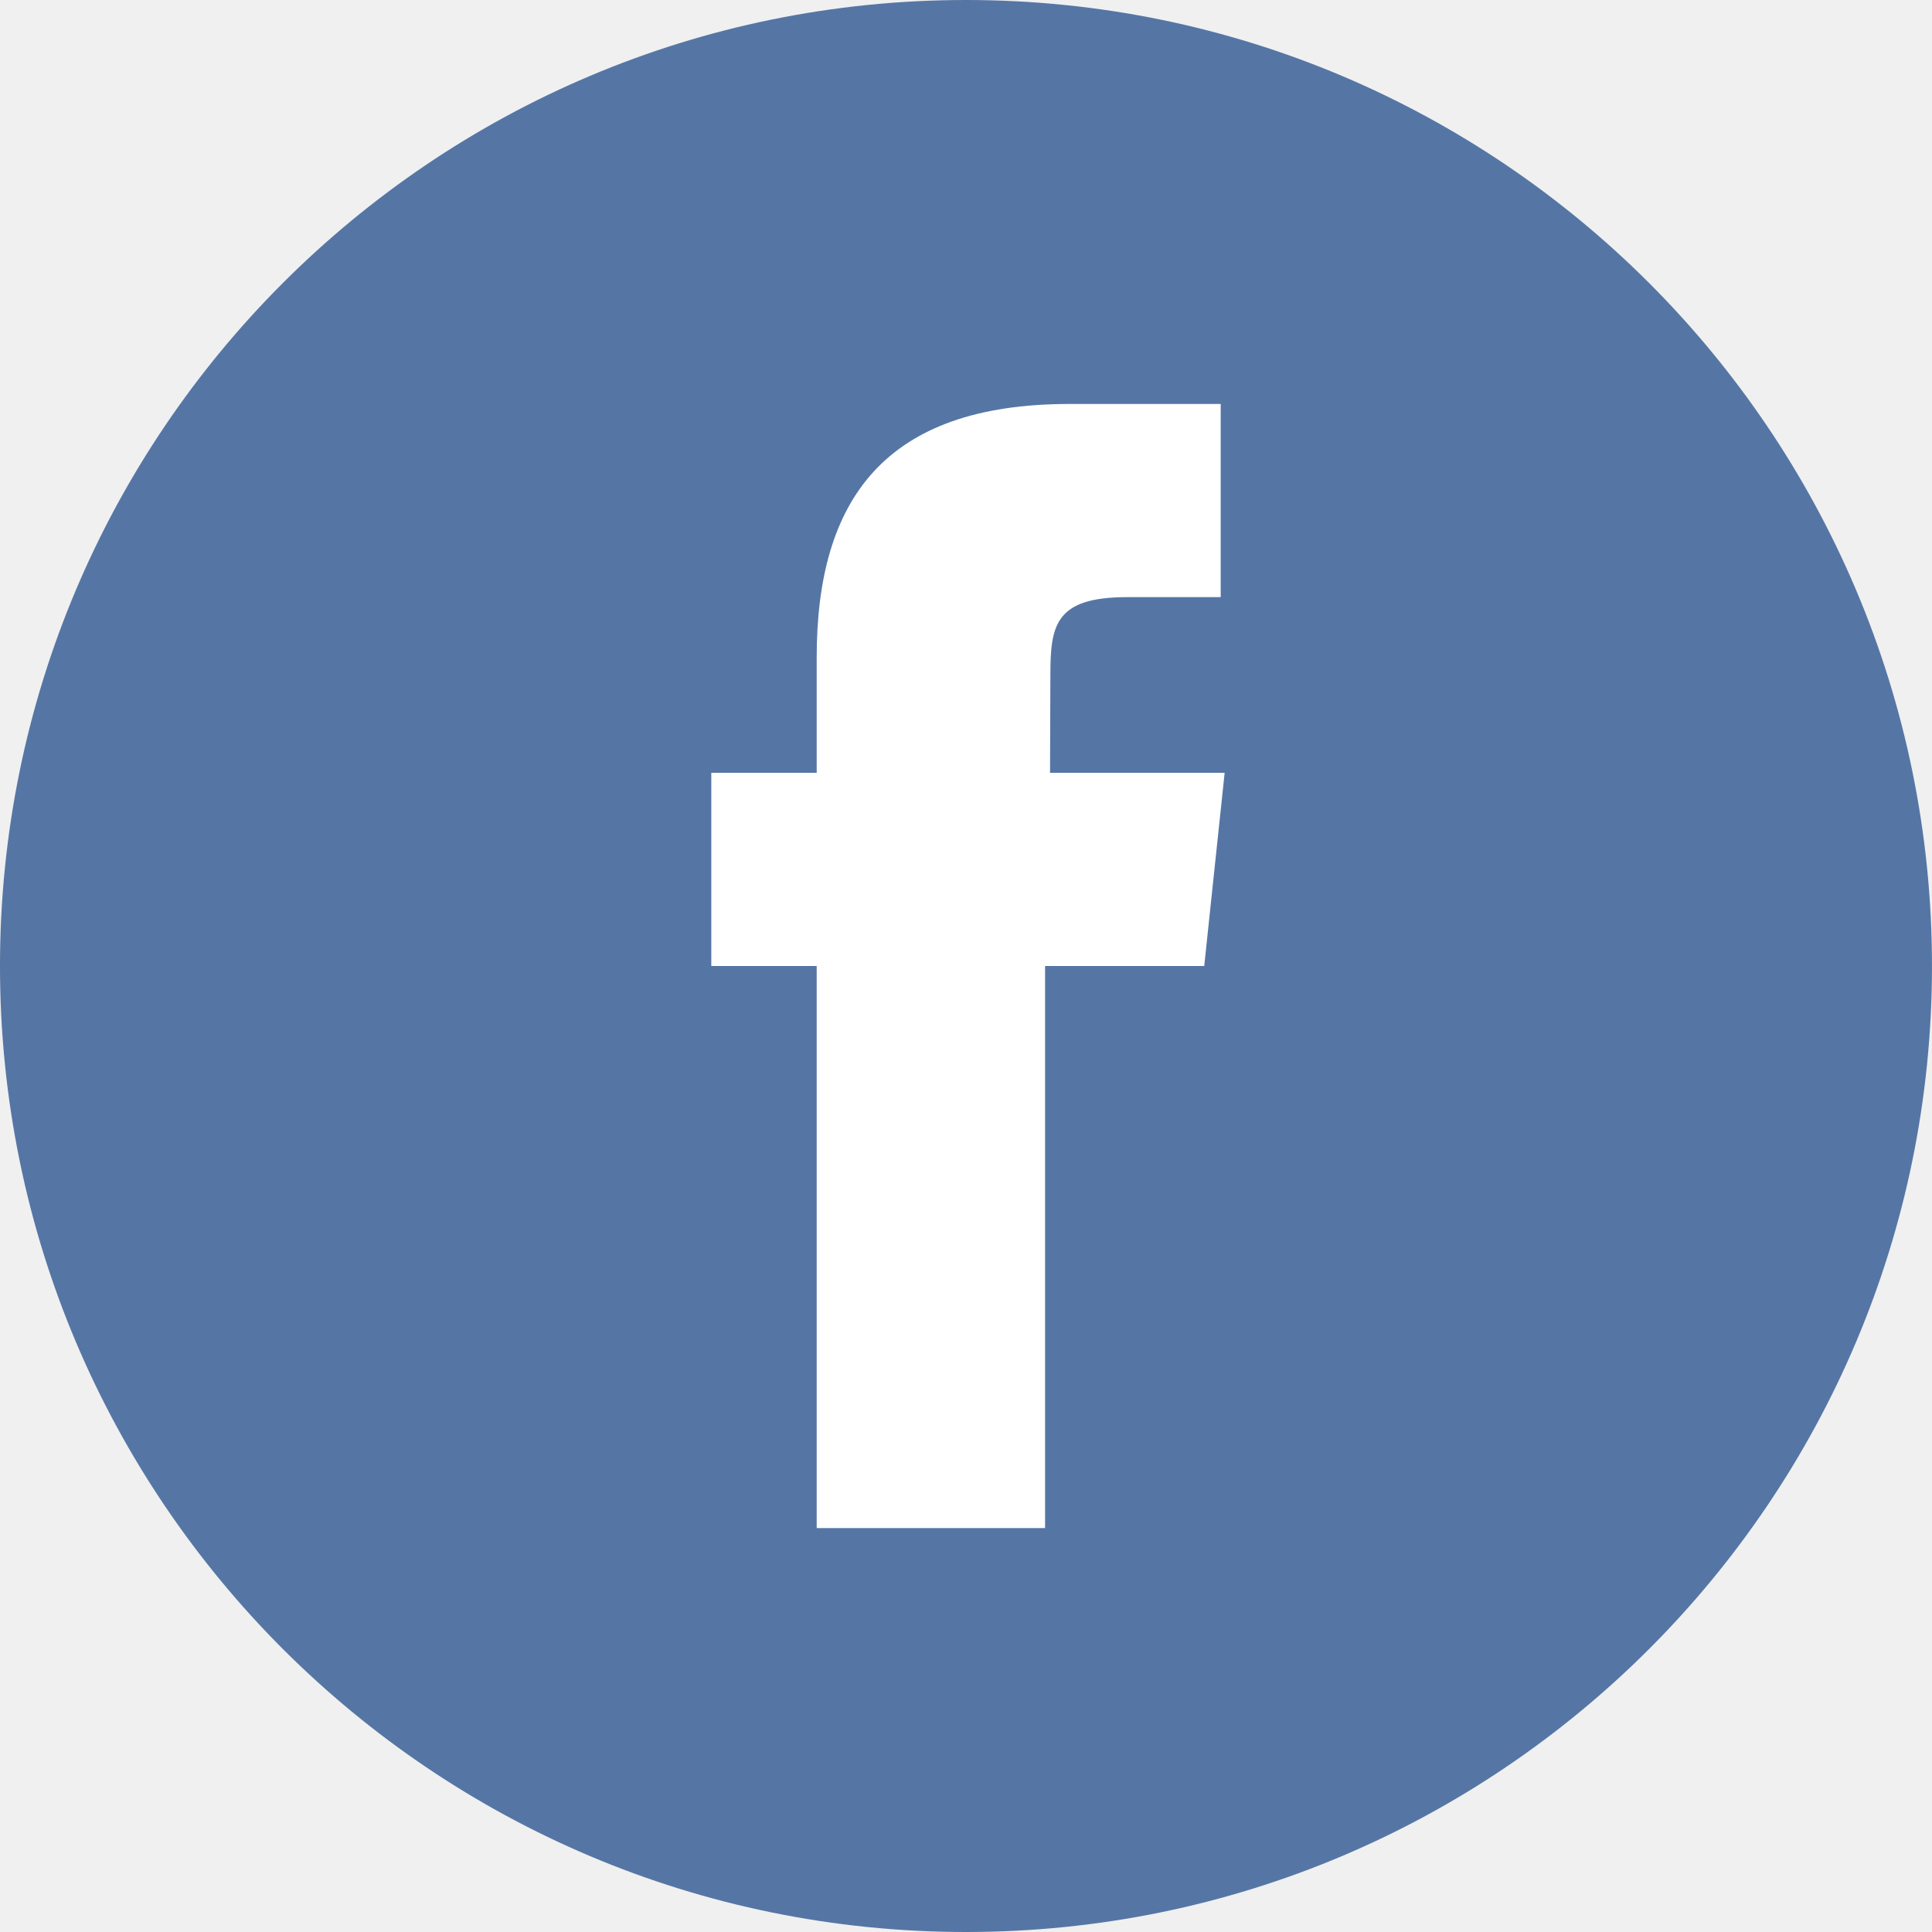
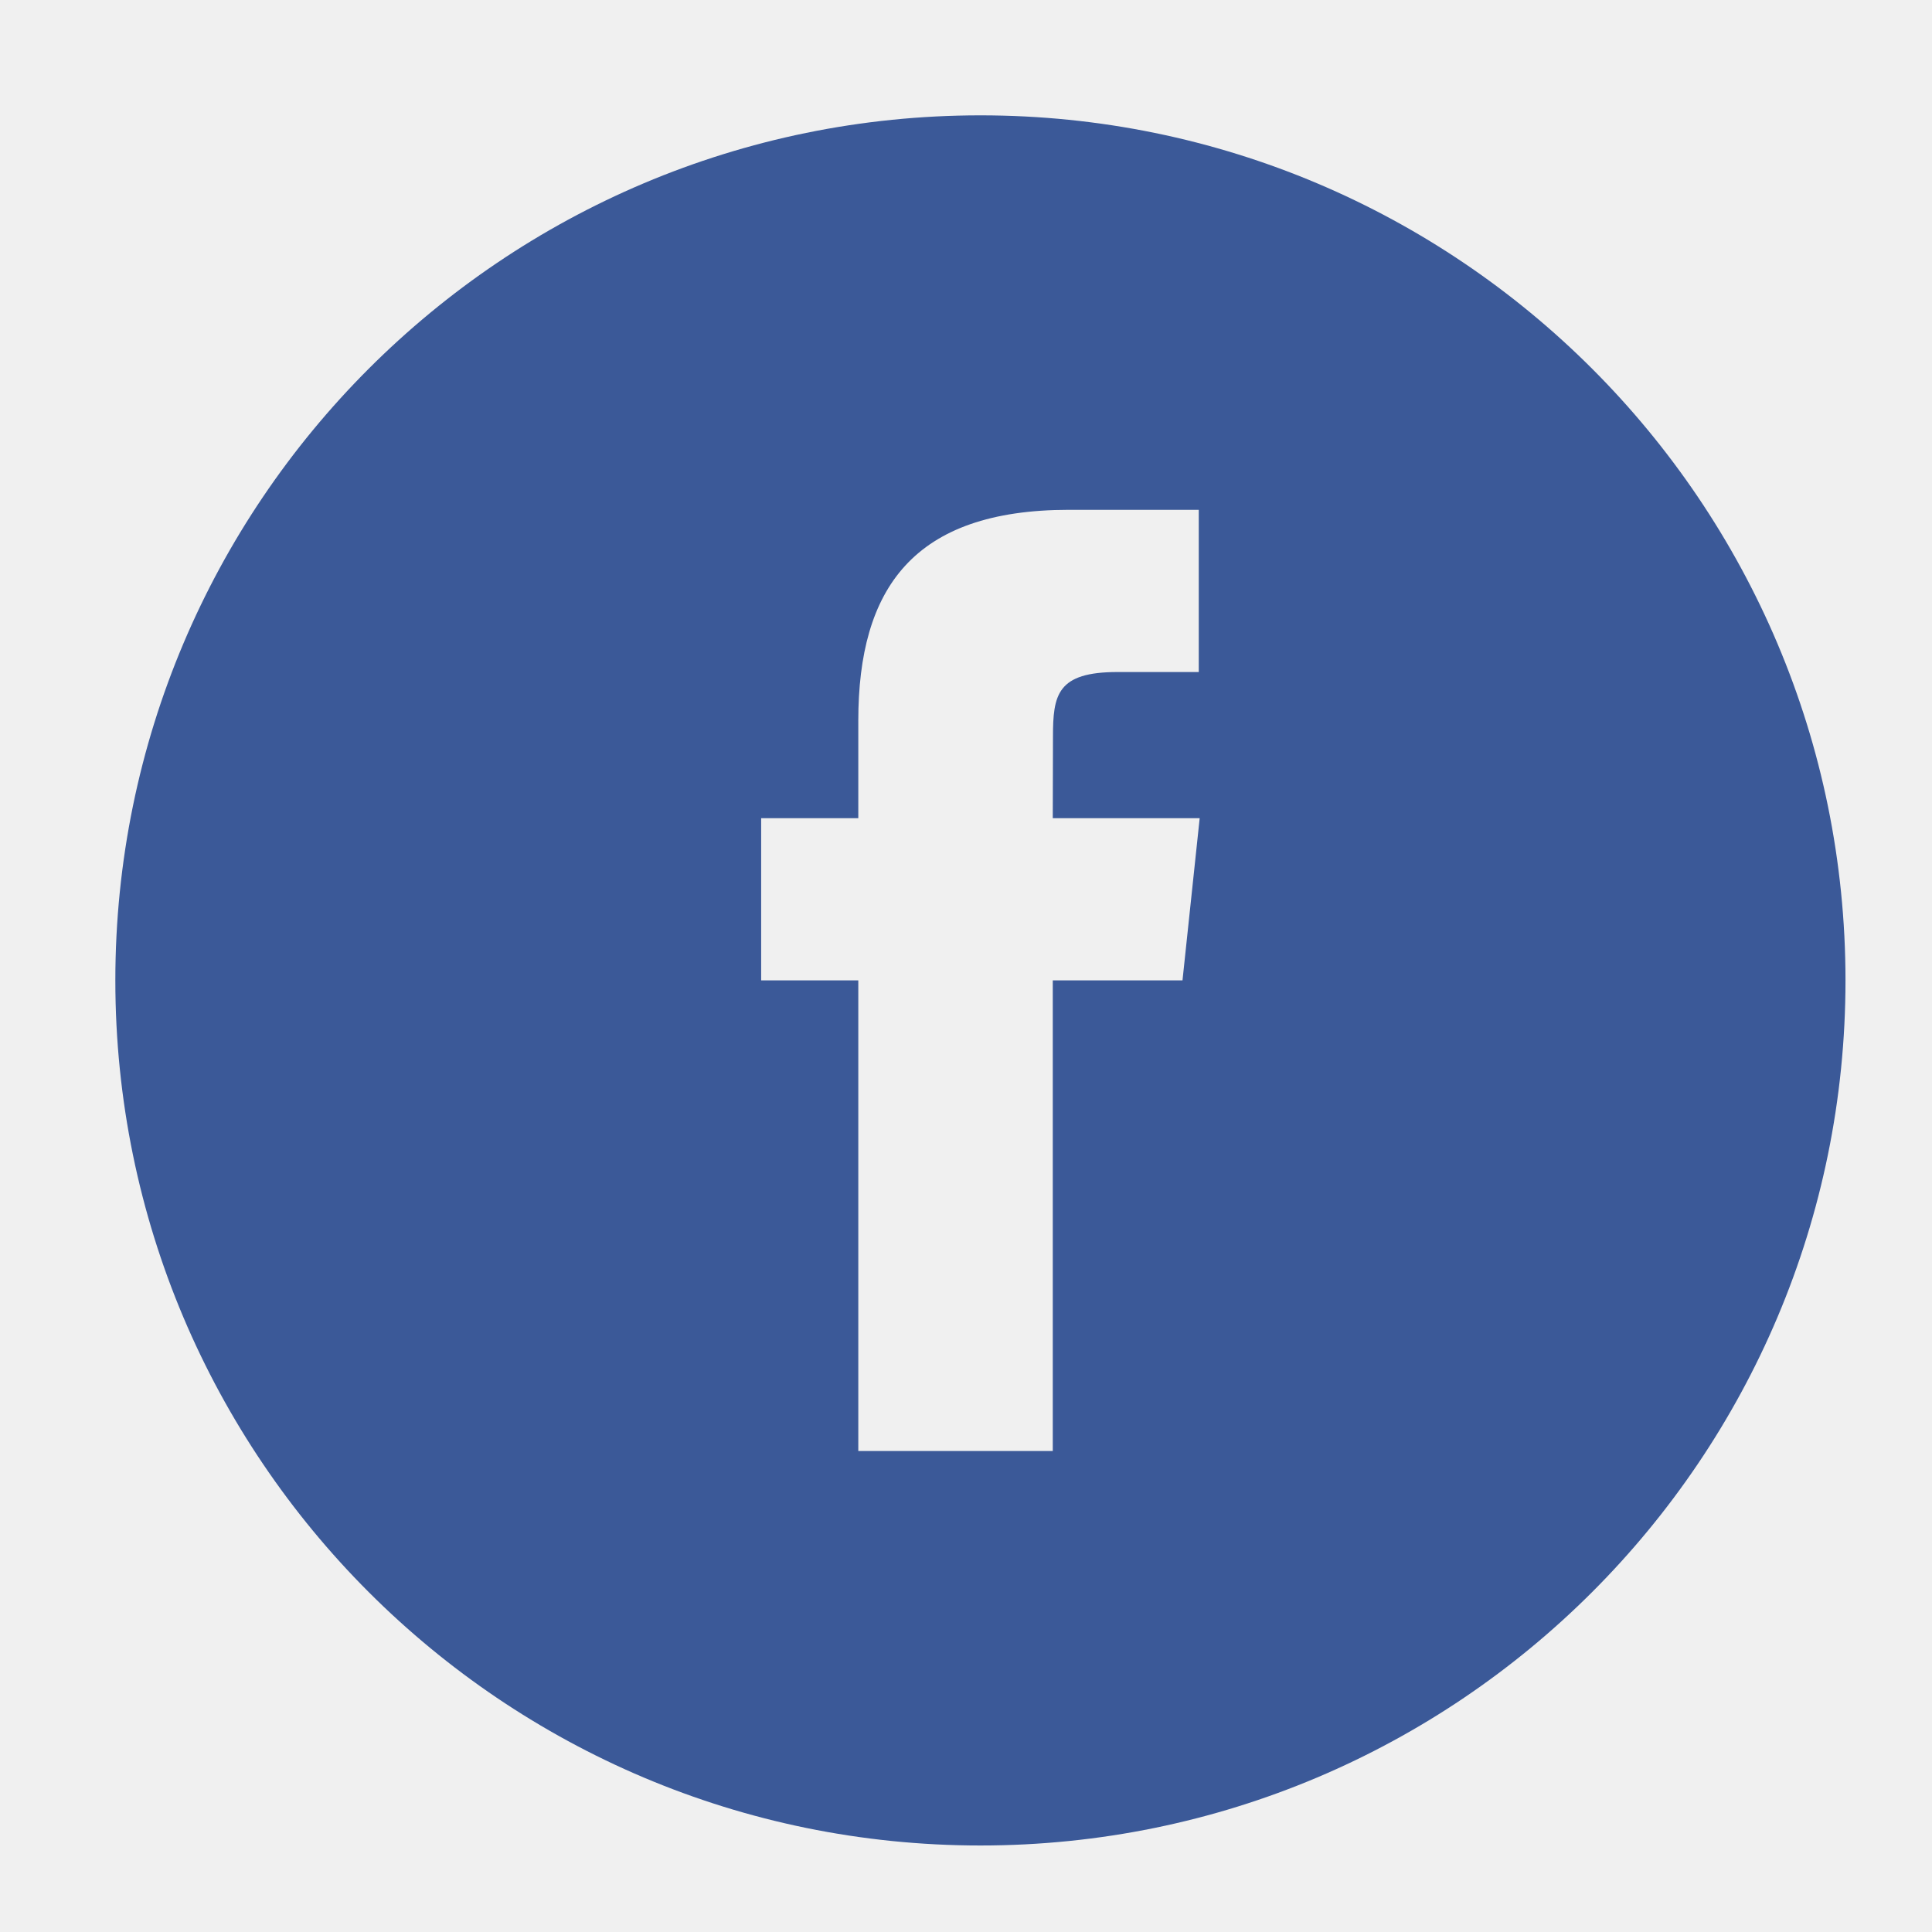
- <svg xmlns="http://www.w3.org/2000/svg" height="155.472" overflow="visible" width="155.472">
-   <circle cx="77.735" cy="77.736" fill="#5576A5" r="77.736" />
-   <path d="M84.499 122.967H65.721V77.736H57.24V62.187h8.481v-9.286c0-12.65 5.431-20.393 20.338-20.393h12.174v15.545H90.71c-5.804 0-6.184 2.25-6.184 6.294l-.027 7.84H98.55l-1.643 15.549H84.099v45.231h.4z" fill="#FFF" />
+ <svg xmlns="http://www.w3.org/2000/svg" width="67" height="67">
+   <path fill="none" d="M-1-1h582v402H-1z" />
+   <g>
+     <path fill-rule="evenodd" clip-rule="evenodd" fill="#3b5998" d="M29.765 50.32h6.744V33.998h4.499l.596-5.624h-5.095l.007-2.816c0-1.466.14-2.253 2.244-2.253h2.812V17.68h-4.5c-5.405 0-7.307 2.729-7.307 7.317v3.377h-3.369v5.625h3.369V50.32zM34 64C17.432 64 4 50.568 4 34 4 17.431 17.432 4 34 4s30 13.431 30 30c0 16.568-13.432 30-30 30z" />
+   </g>
</svg>
